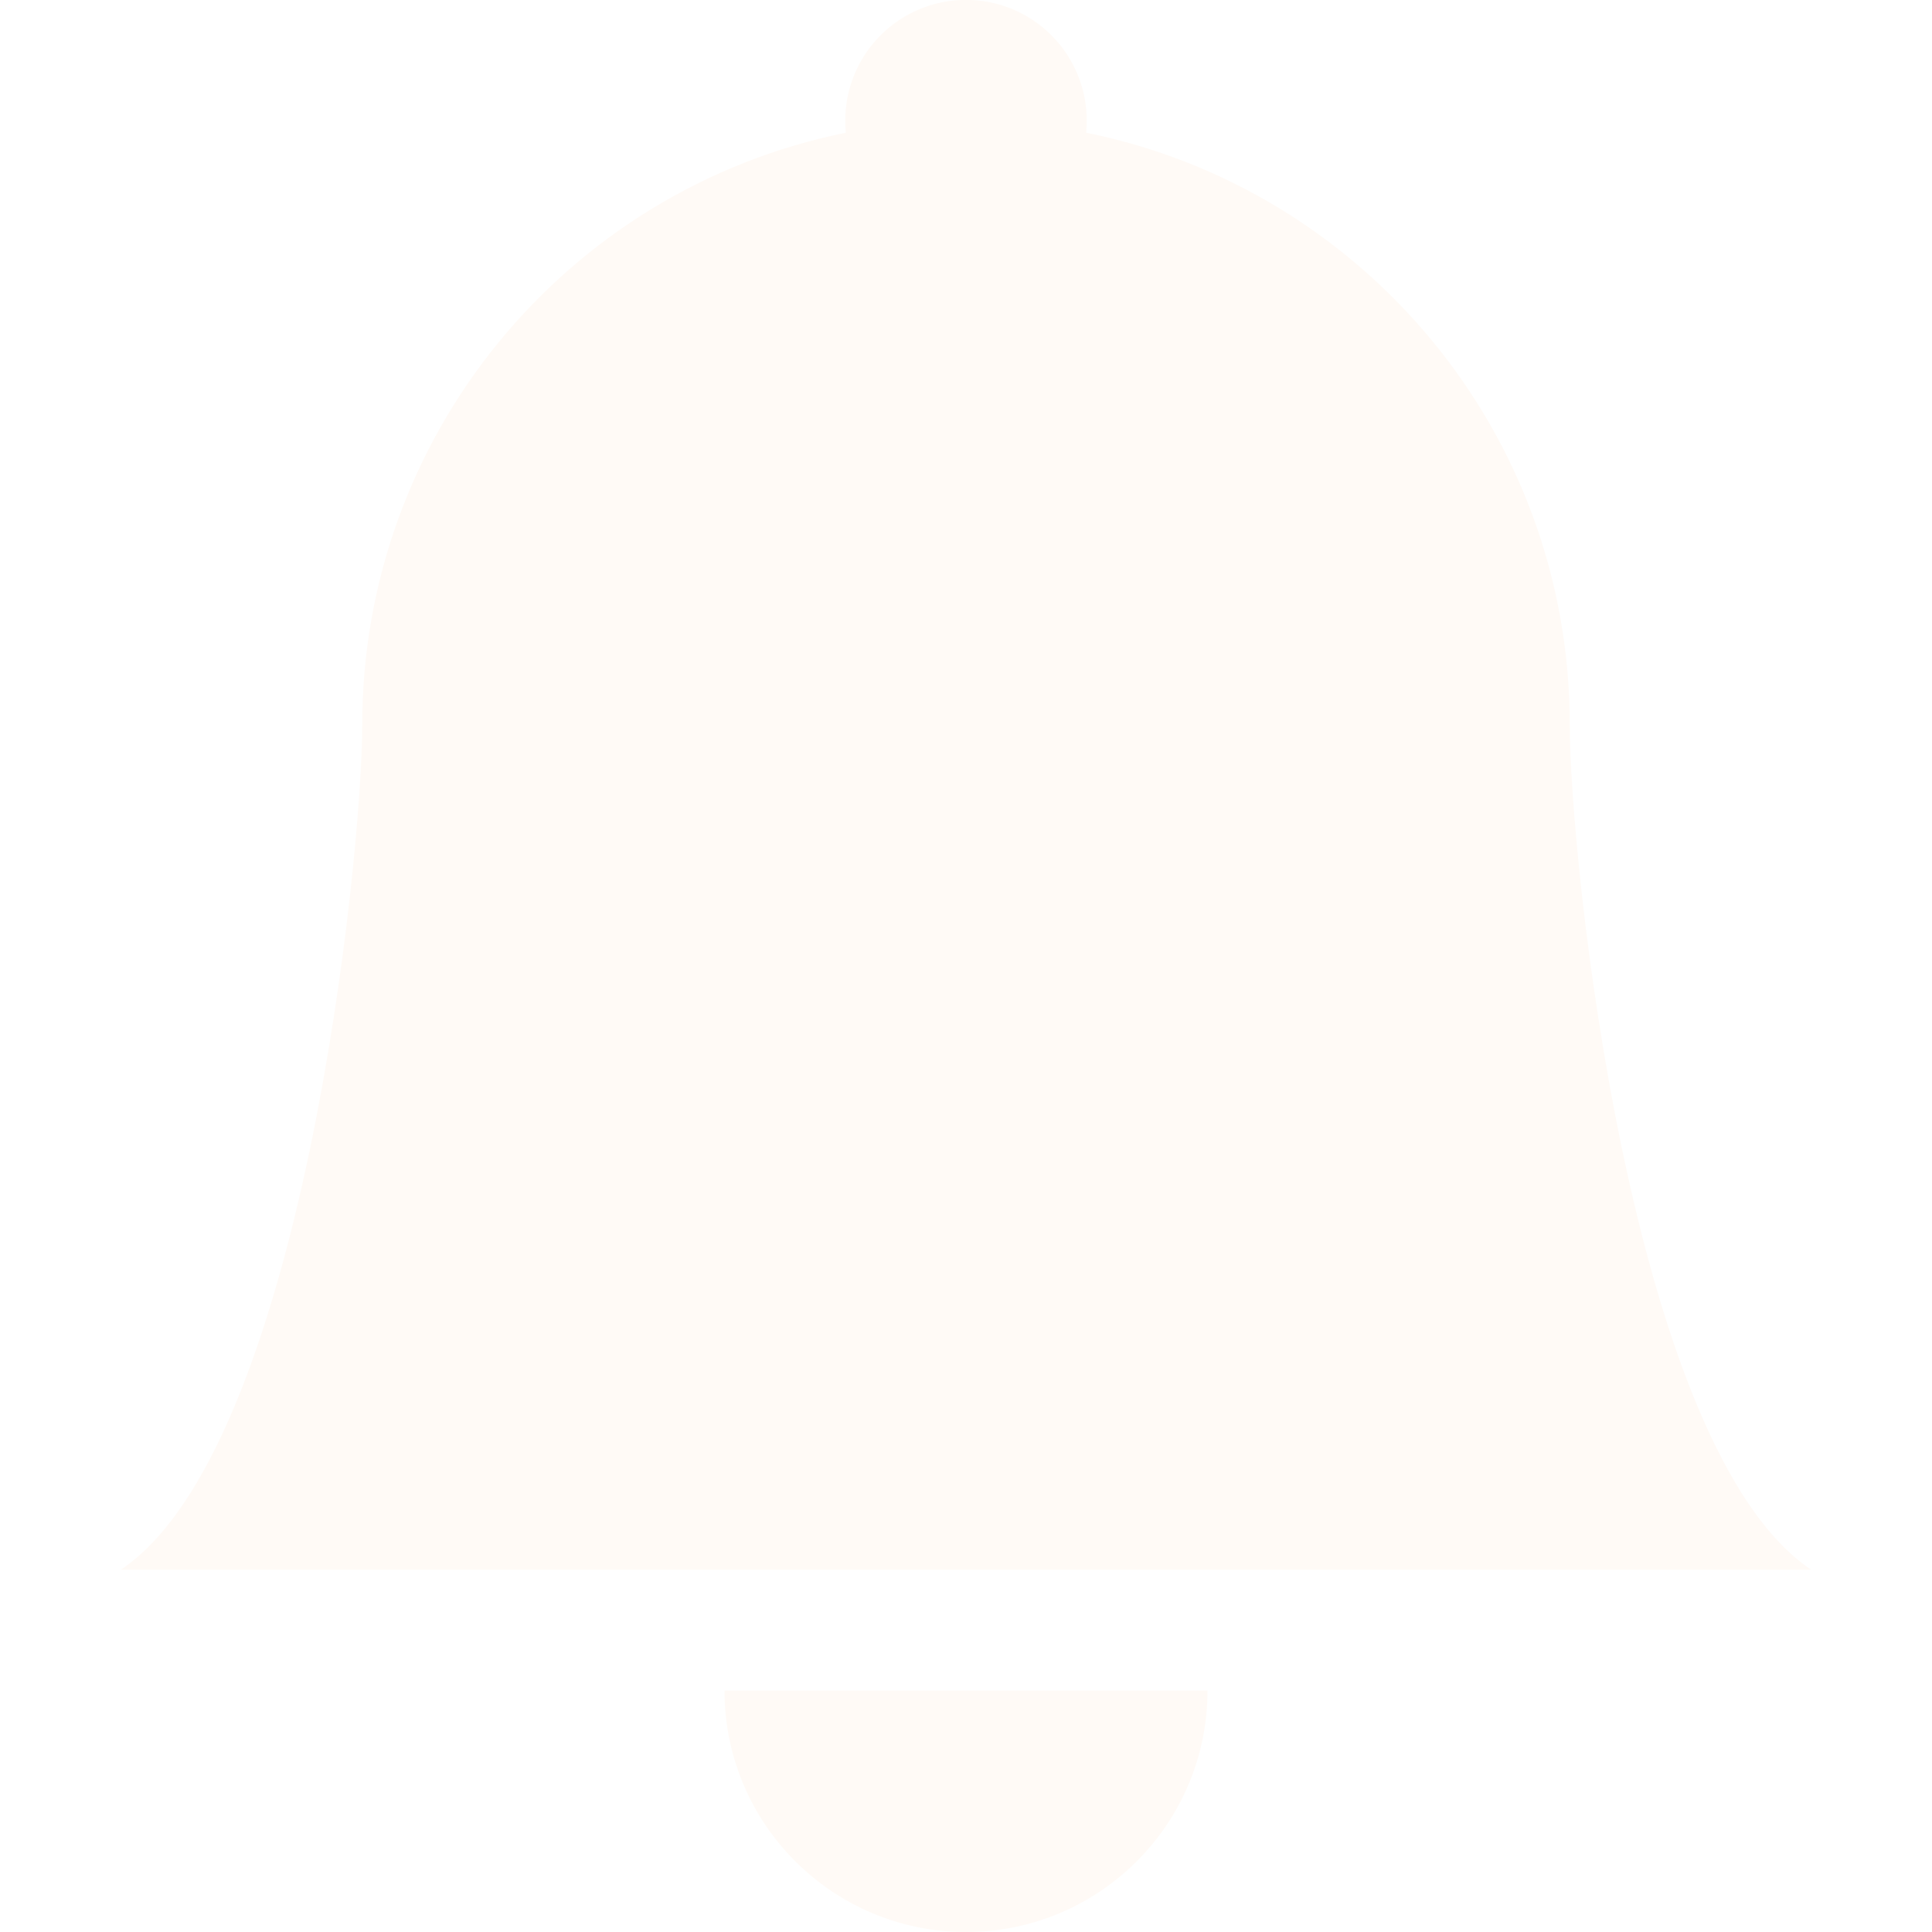
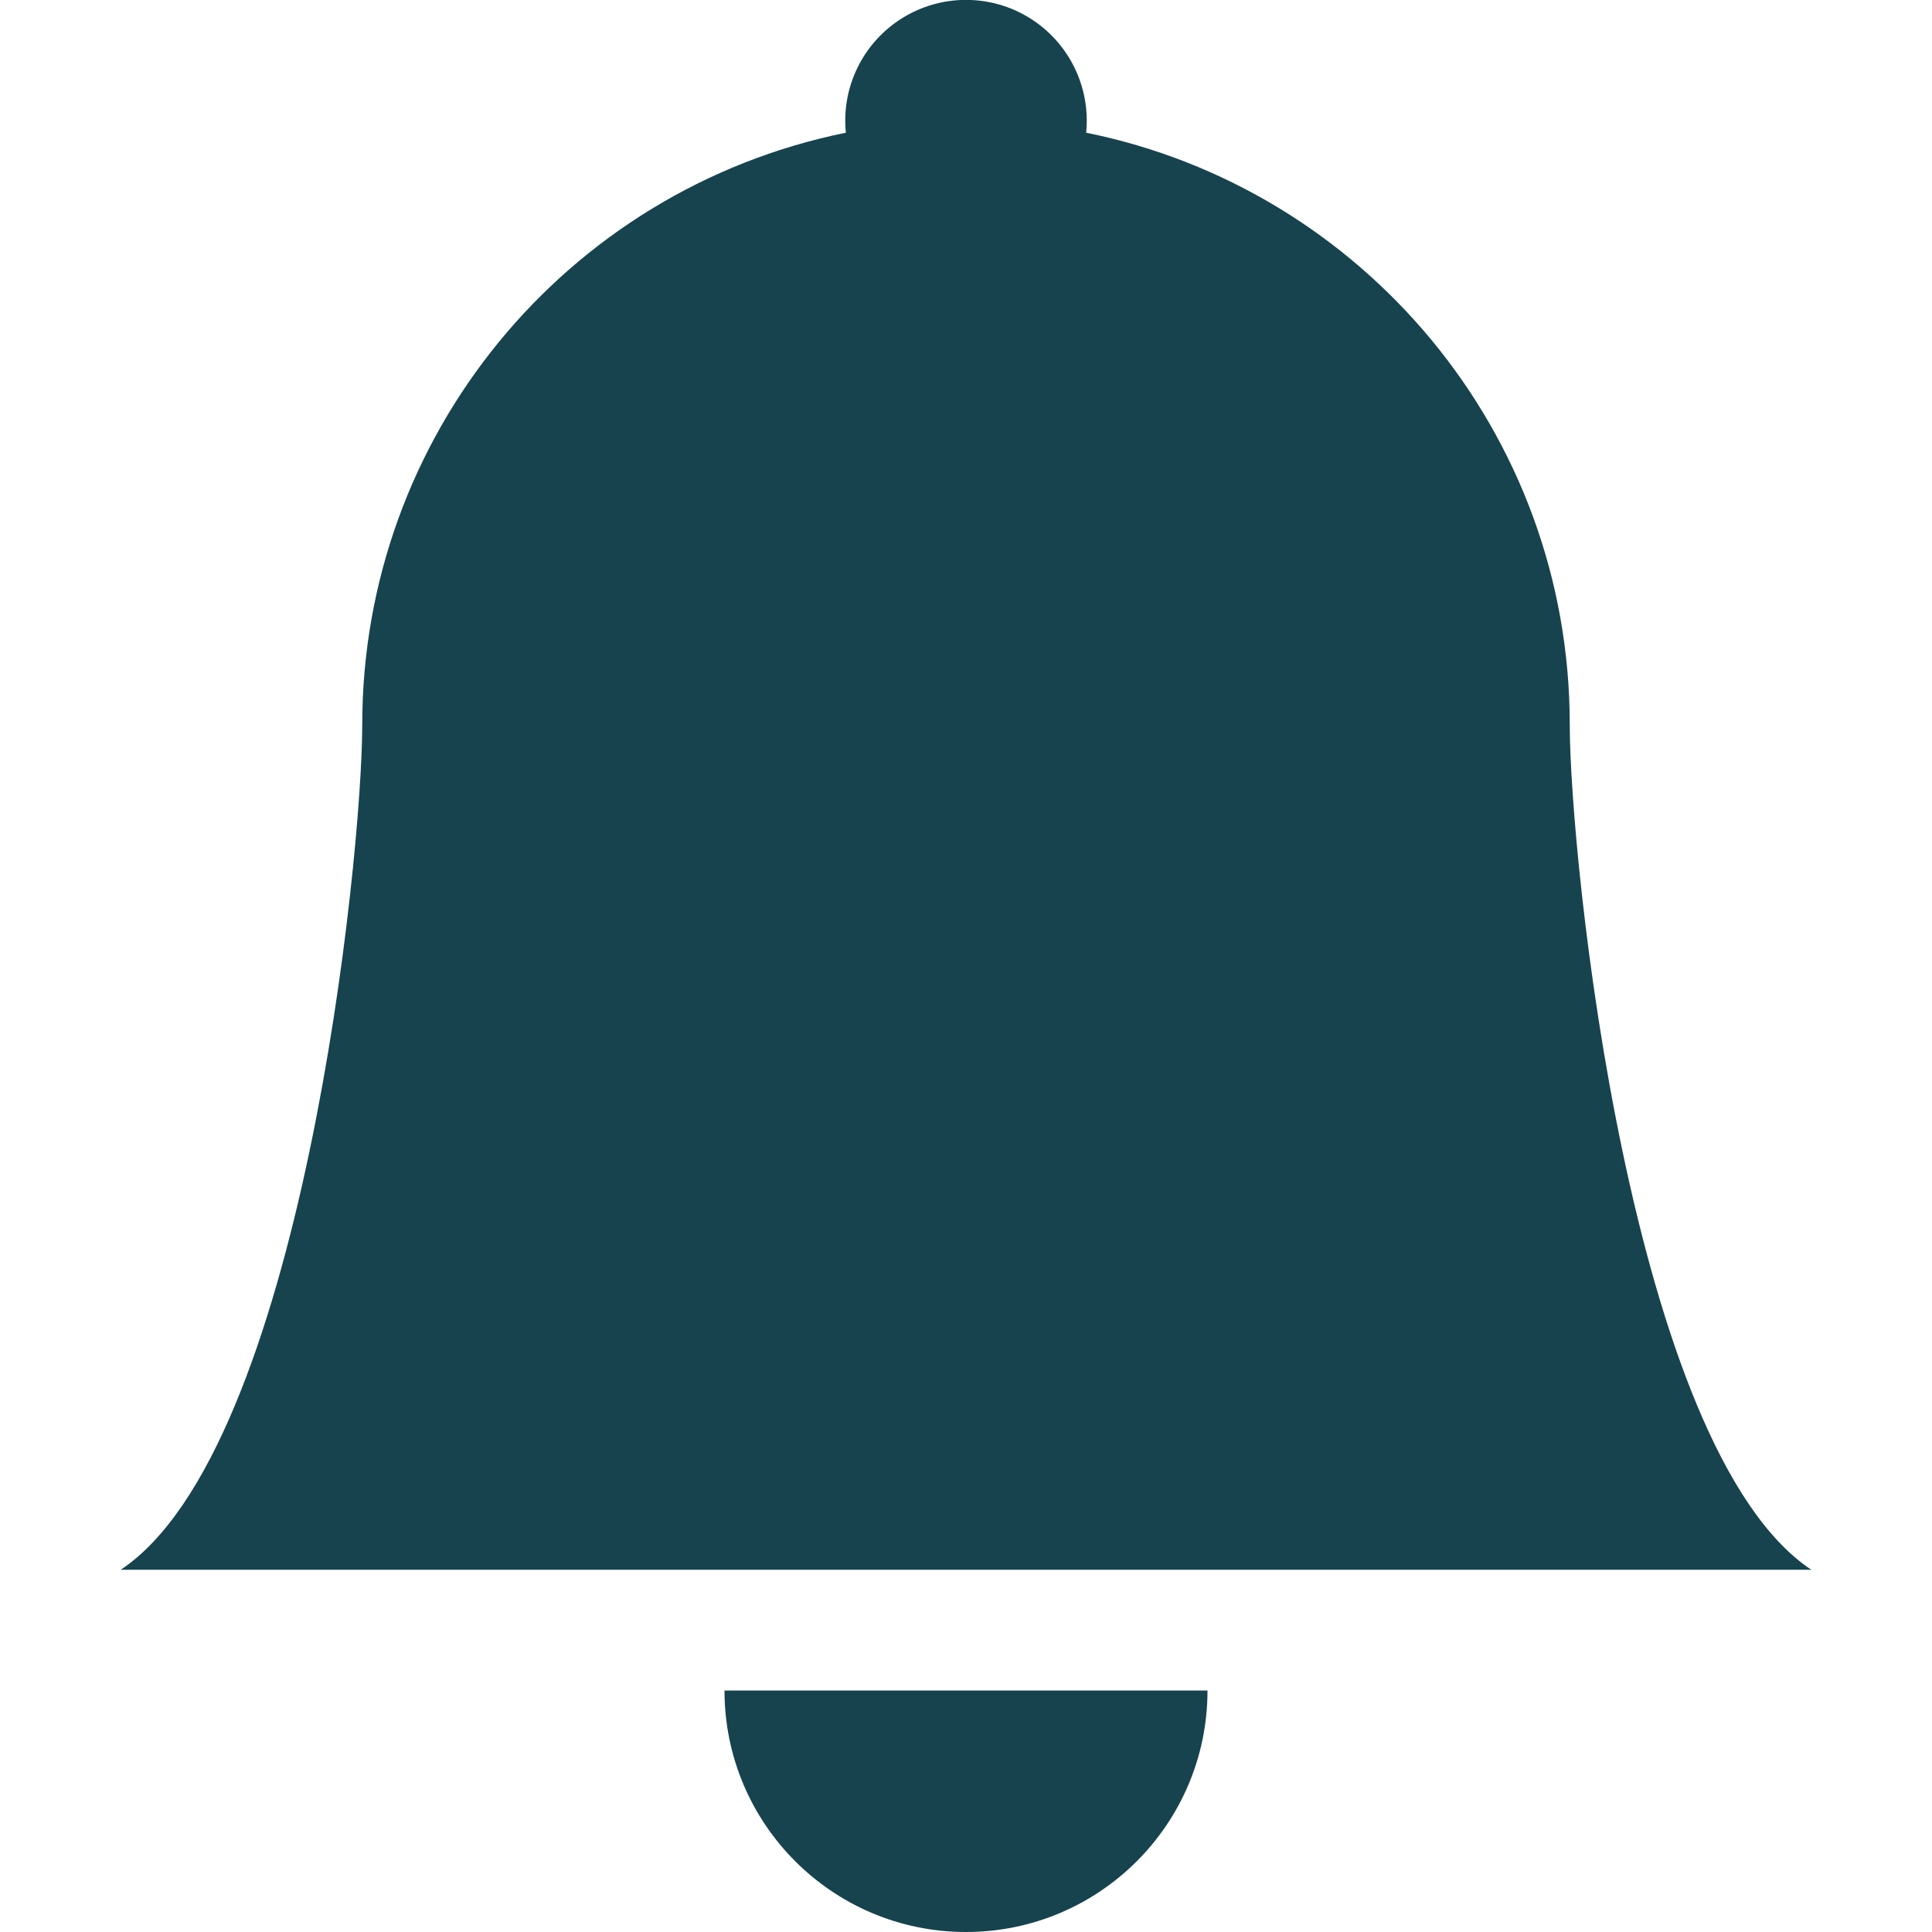
- <svg xmlns="http://www.w3.org/2000/svg" width="16" height="16" color="#FFFAF6" fill="currentColor" class="bi bi-bell-fill" viewBox="0 0 16 16">
+ <svg xmlns="http://www.w3.org/2000/svg" width="16" height="16" color="#16434E" fill="currentColor" class="bi bi-bell-fill" viewBox="0 0 16 16">
  <path d="M8 16a2 2 0 0 0 2-2H6a2 2 0 0 0 2 2zm.995-14.901a1 1 0 1 0-1.99 0A5.002 5.002 0 0 0 3 6c0 1.098-.5 6-2 7h14c-1.5-1-2-5.902-2-7 0-2.42-1.72-4.44-4.005-4.901z" />
</svg>
